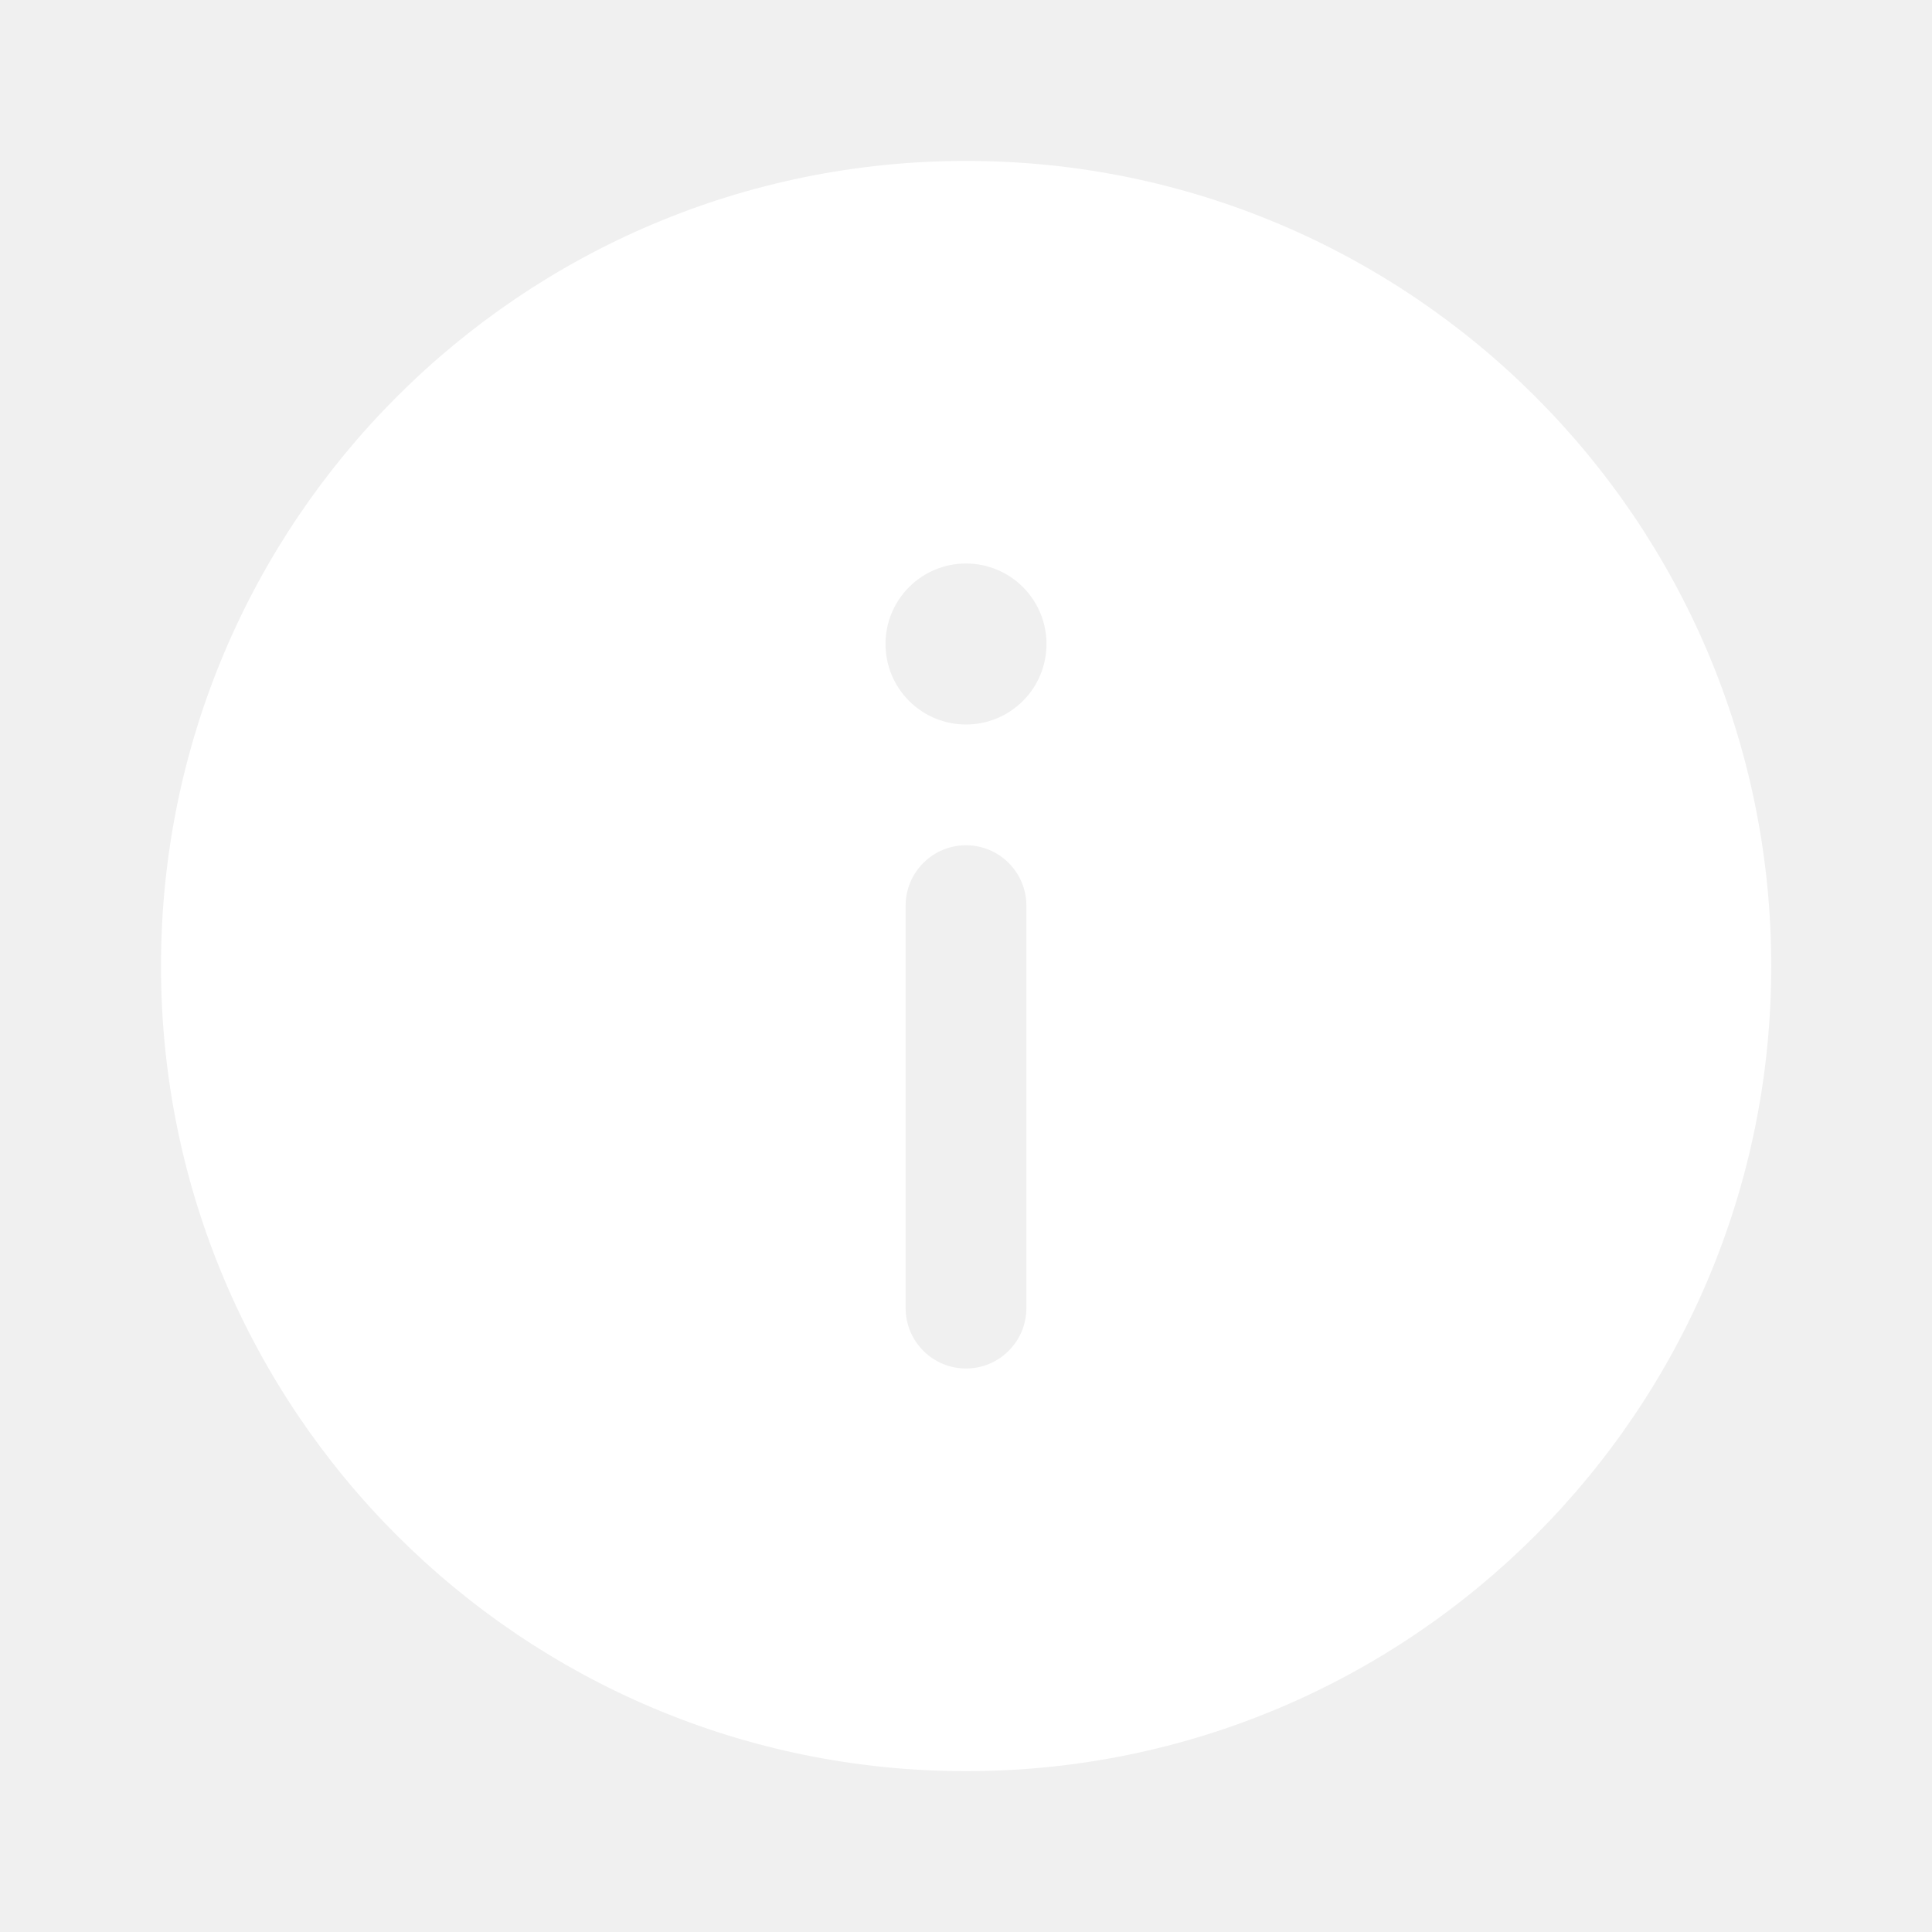
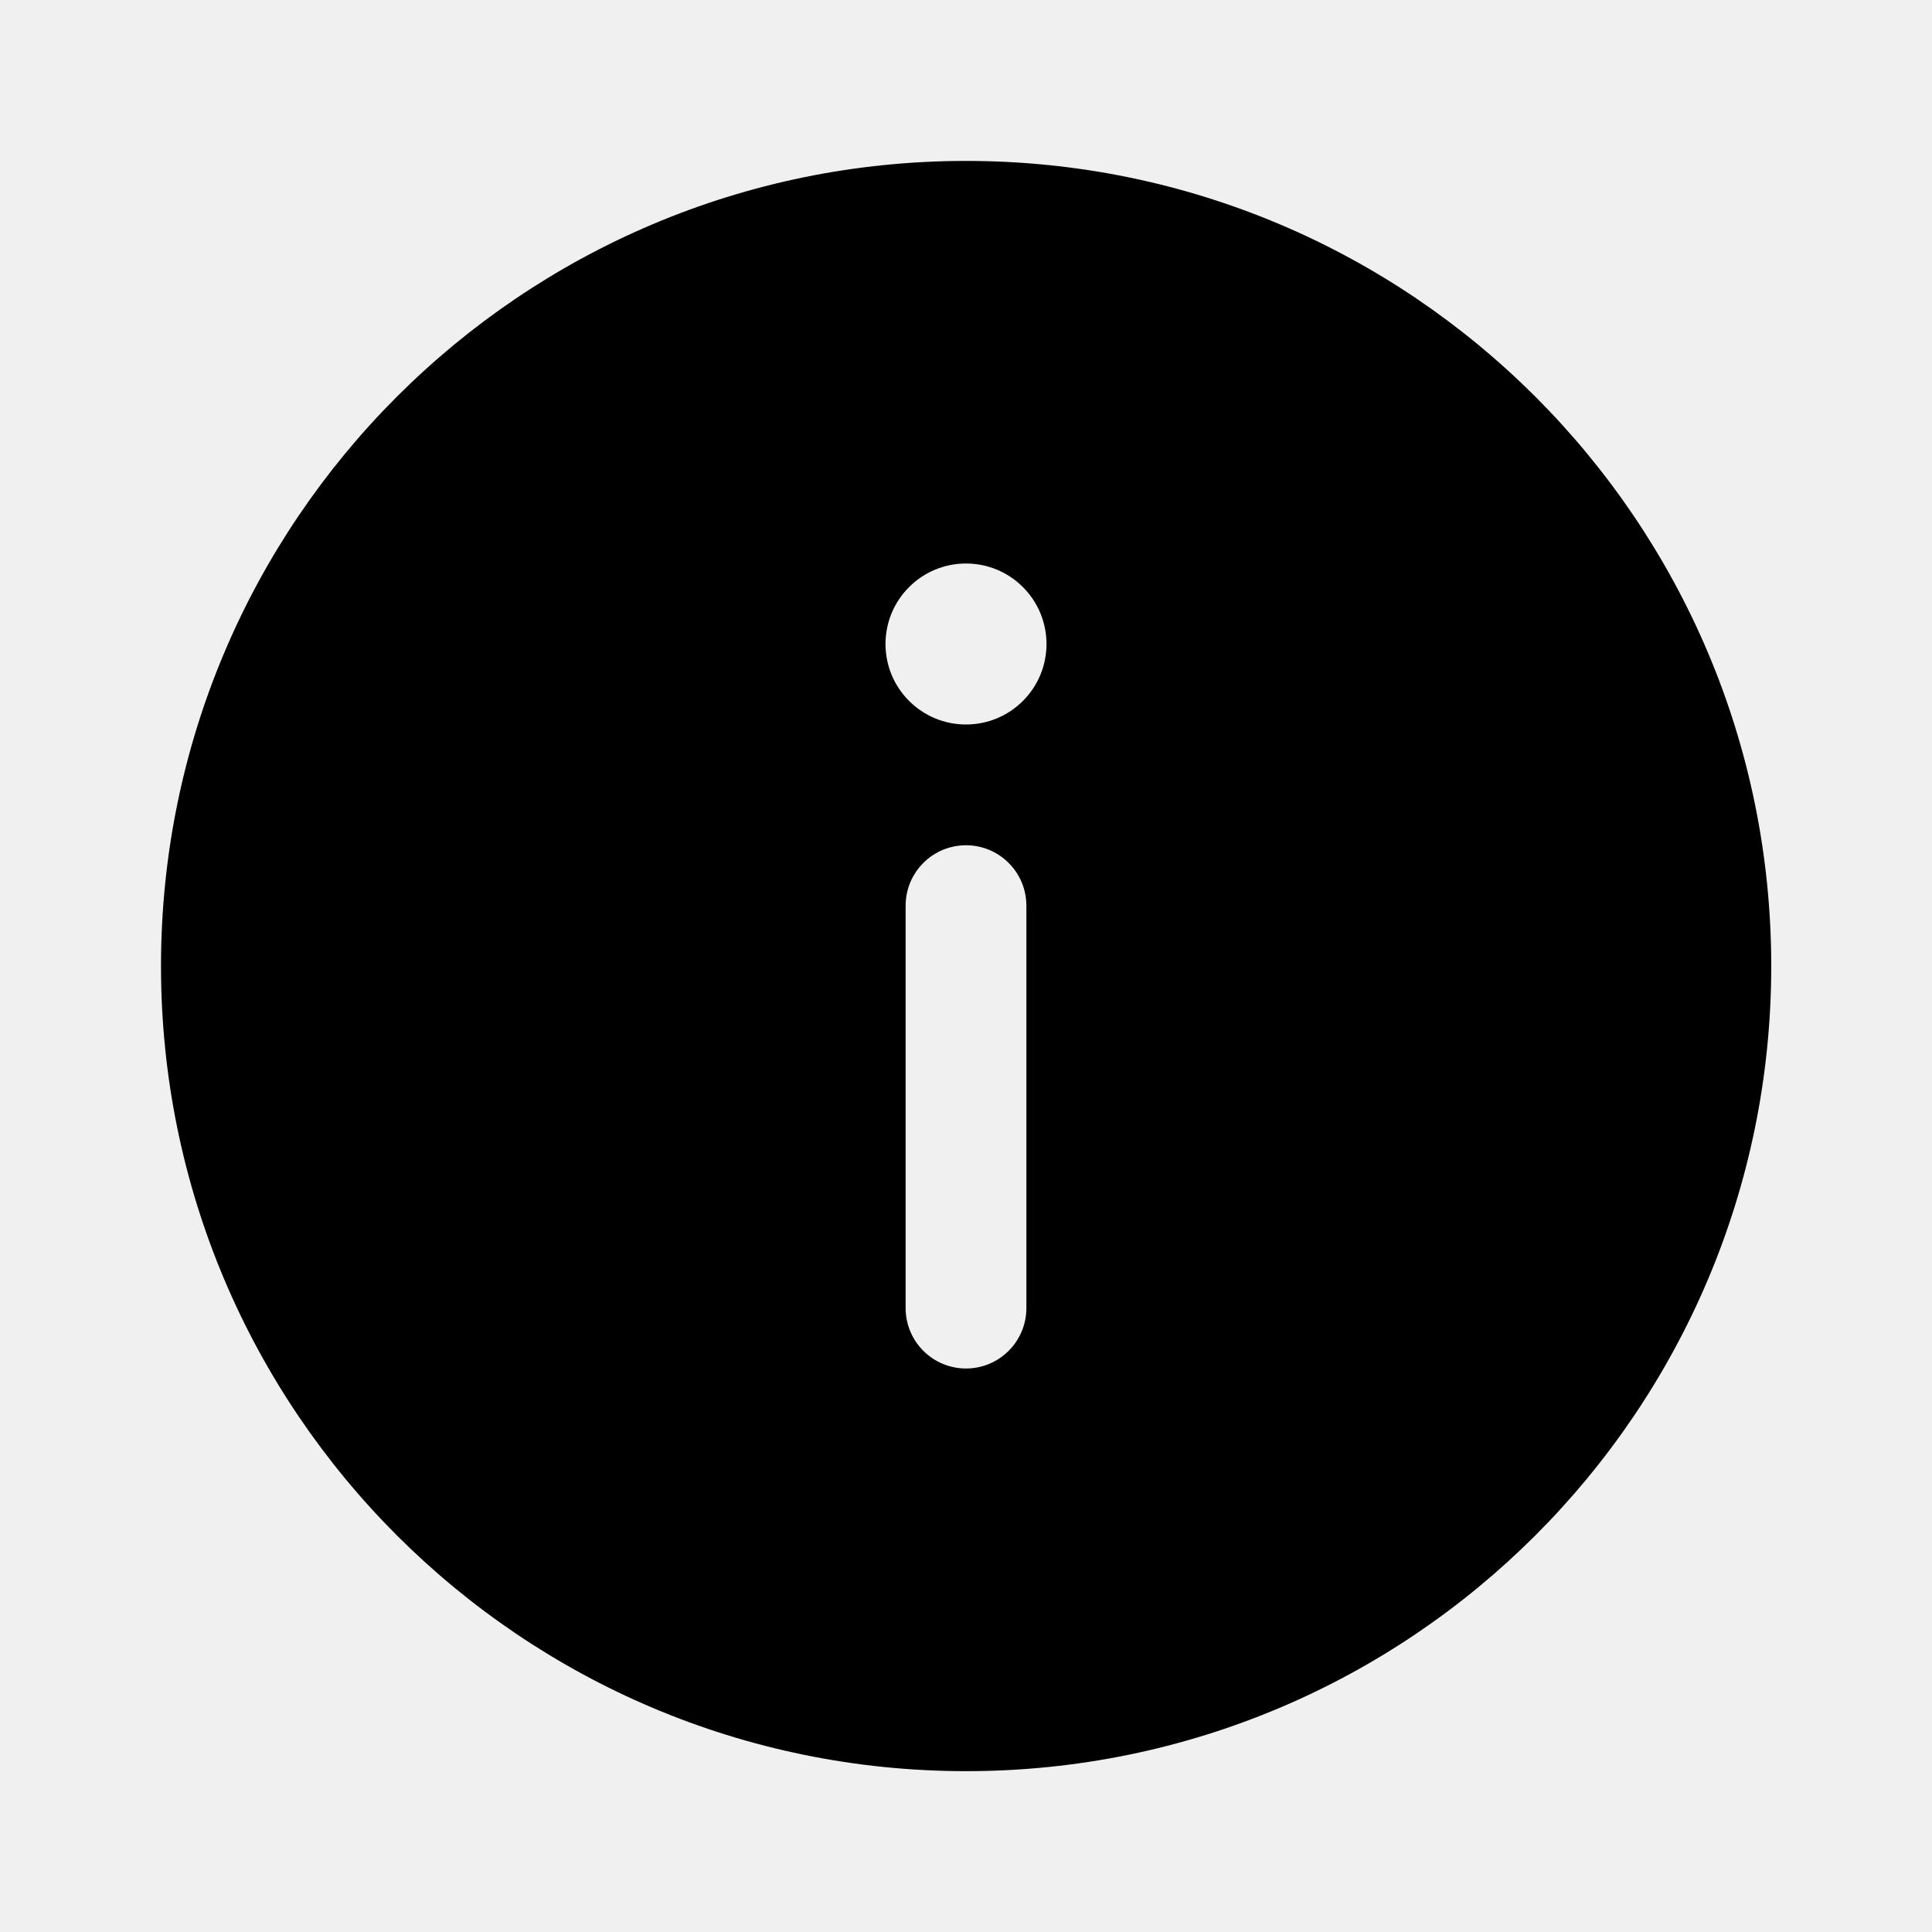
- <svg xmlns="http://www.w3.org/2000/svg" width="24" height="24" viewBox="0 0 24 24" fill="none">
-   <path d="M12.002 1.999C17.525 1.999 22.003 6.477 22.003 12.001C22.003 17.524 17.525 22.002 12.002 22.002C6.478 22.002 2 17.524 2 12.001C2 6.477 6.478 1.999 12.002 1.999ZM12 10.5C11.801 10.5 11.61 10.579 11.47 10.72C11.329 10.86 11.25 11.051 11.25 11.25V16.25C11.25 16.449 11.329 16.64 11.47 16.78C11.61 16.921 11.801 17 12 17C12.199 17 12.39 16.921 12.53 16.78C12.671 16.64 12.75 16.449 12.75 16.25V11.25C12.75 11.051 12.671 10.86 12.53 10.72C12.39 10.579 12.199 10.5 12 10.5ZM12 9C12.265 9 12.52 8.895 12.707 8.707C12.895 8.52 13 8.265 13 8C13 7.735 12.895 7.48 12.707 7.293C12.52 7.105 12.265 7 12 7C11.735 7 11.48 7.105 11.293 7.293C11.105 7.48 11 7.735 11 8C11 8.265 11.105 8.52 11.293 8.707C11.48 8.895 11.735 9 12 9Z" fill="white" />
+ <svg xmlns="http://www.w3.org/2000/svg" viewBox="0 0 24 24">
+   <path d="M12.002 1.999C17.525 1.999 22.003 6.477 22.003 12.001C22.003 17.524 17.525 22.002 12.002 22.002C6.478 22.002 2 17.524 2 12.001C2 6.477 6.478 1.999 12.002 1.999ZM12 10.5C11.801 10.5 11.61 10.579 11.47 10.72C11.329 10.86 11.25 11.051 11.25 11.25V16.25C11.25 16.449 11.329 16.64 11.47 16.78C11.61 16.921 11.801 17 12 17C12.199 17 12.39 16.921 12.53 16.78C12.671 16.64 12.75 16.449 12.75 16.25V11.25C12.75 11.051 12.671 10.86 12.53 10.72C12.39 10.579 12.199 10.5 12 10.5ZM12 9C12.265 9 12.52 8.895 12.707 8.707C12.895 8.52 13 8.265 13 8C13 7.735 12.895 7.48 12.707 7.293C12.52 7.105 12.265 7 12 7C11.735 7 11.48 7.105 11.293 7.293C11.105 7.48 11 7.735 11 8C11 8.265 11.105 8.52 11.293 8.707C11.48 8.895 11.735 9 12 9Z" />
</svg>
